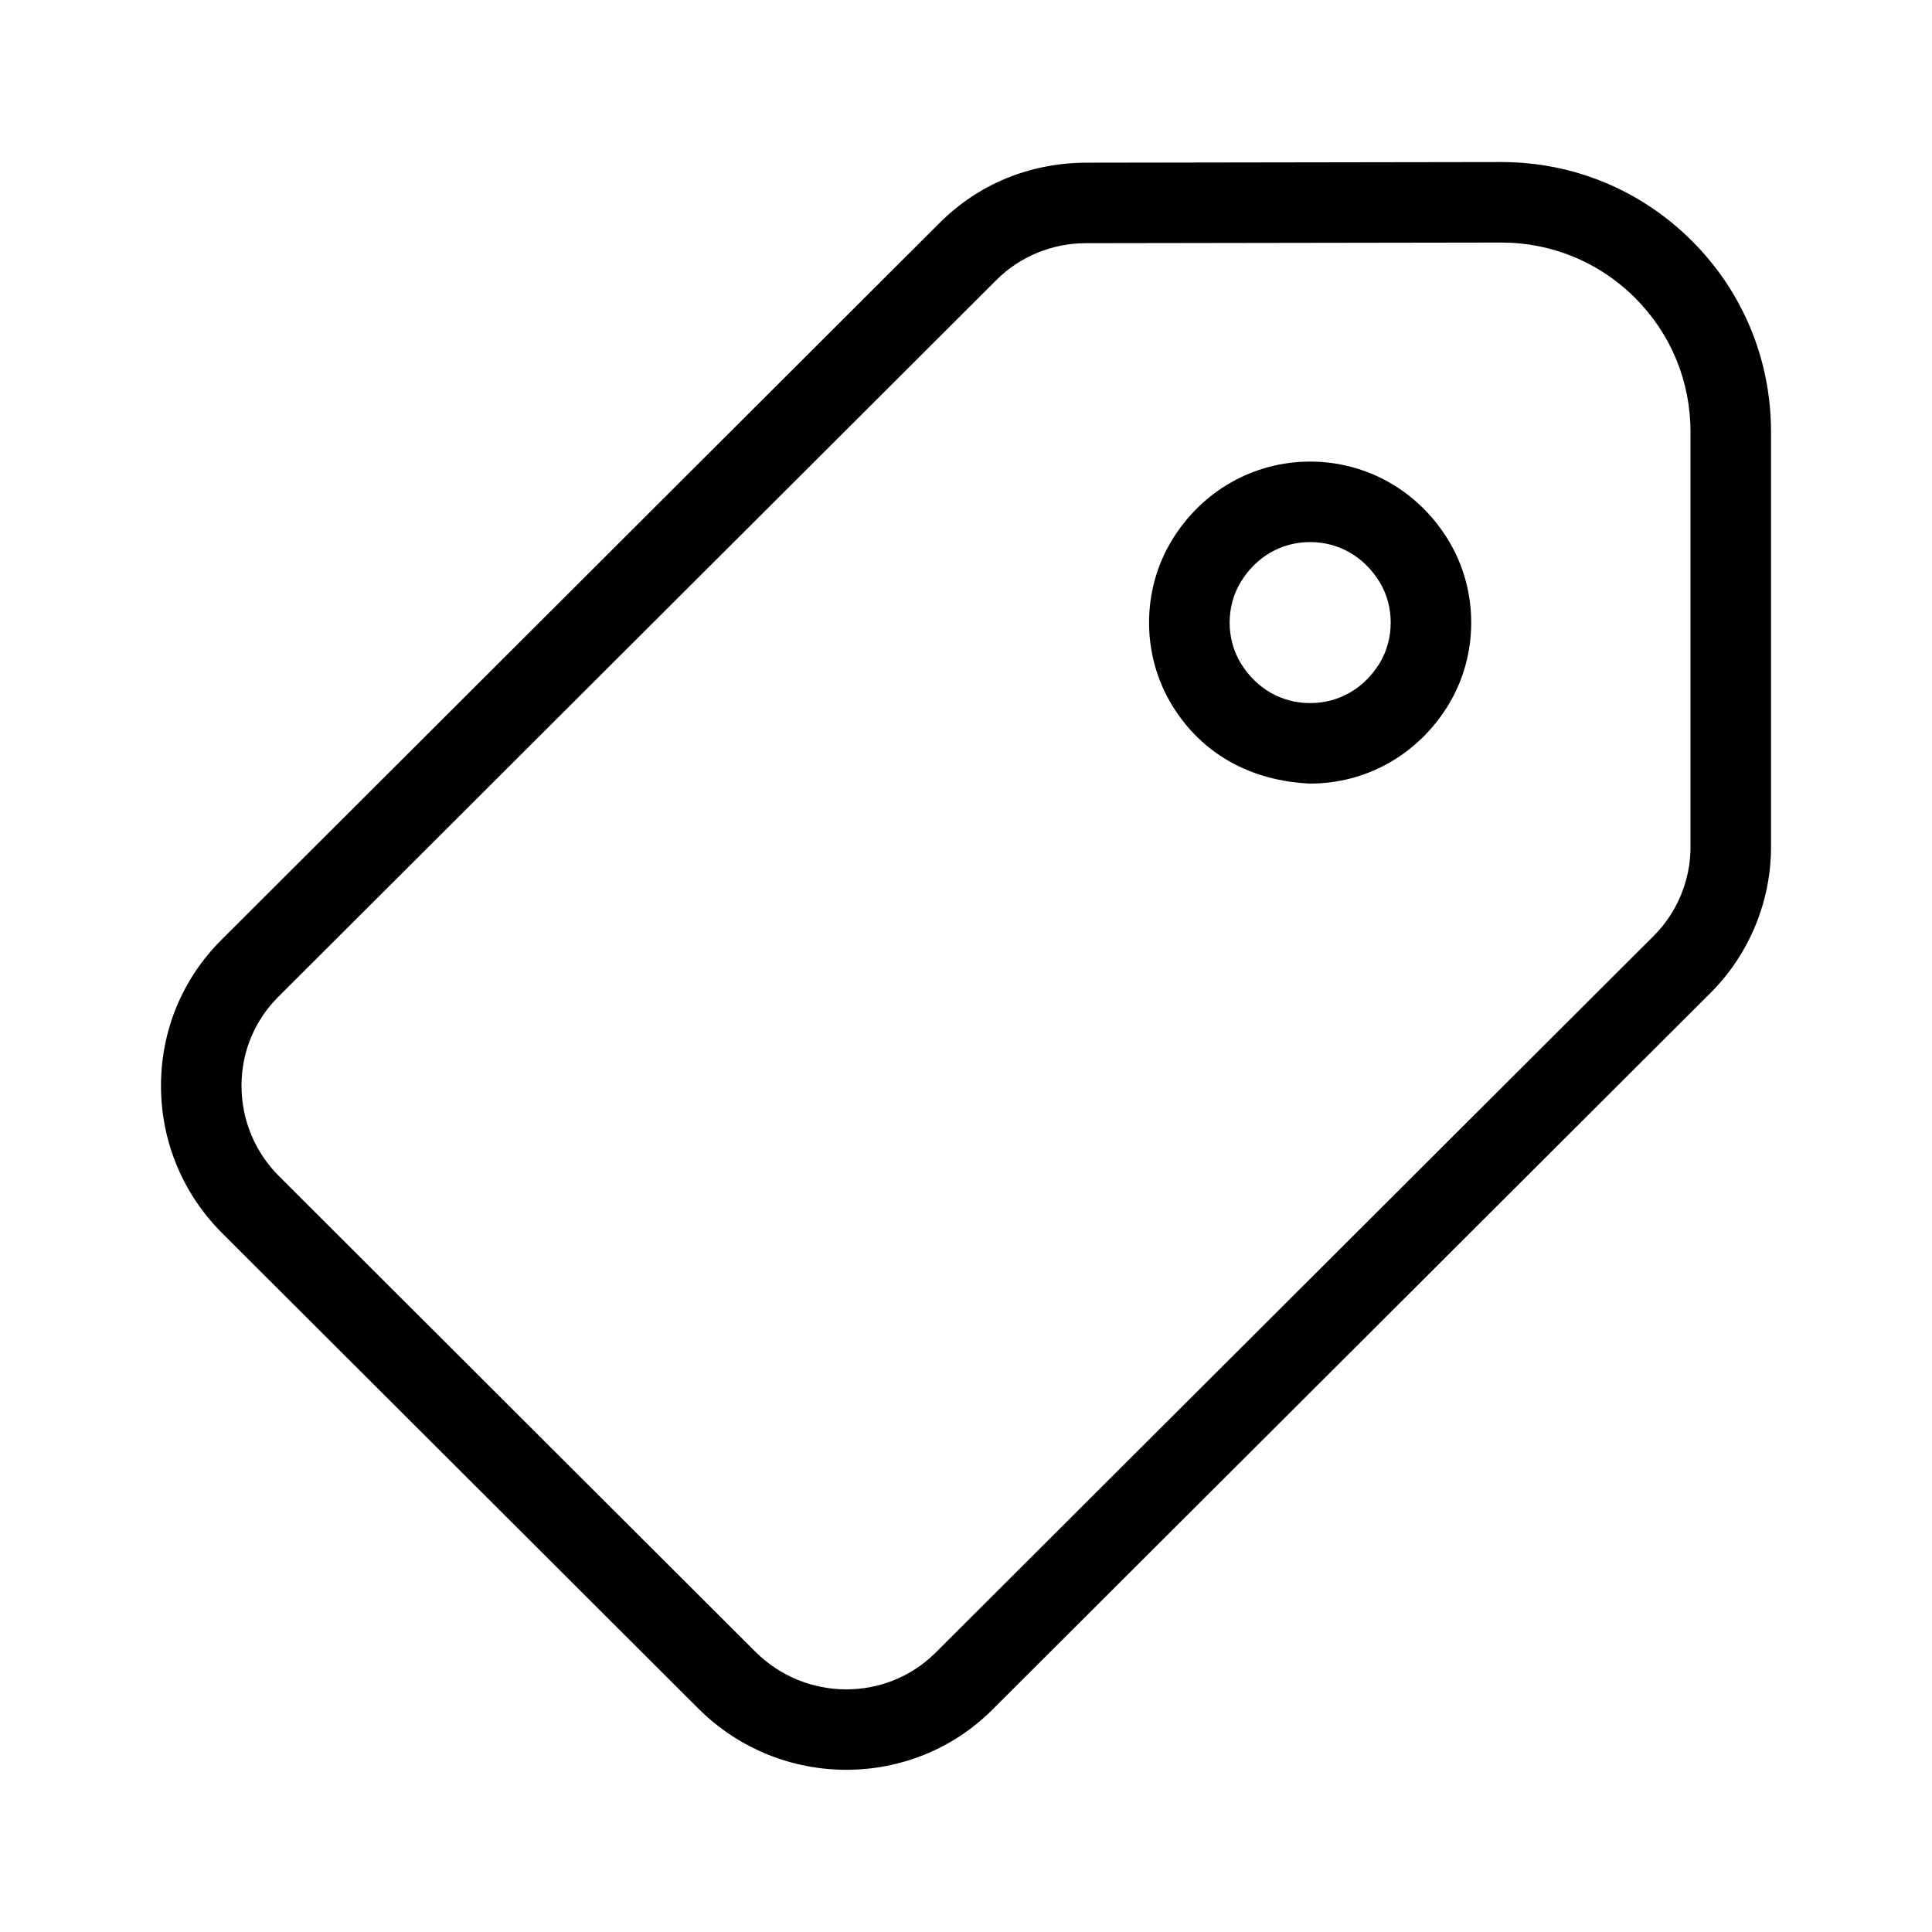
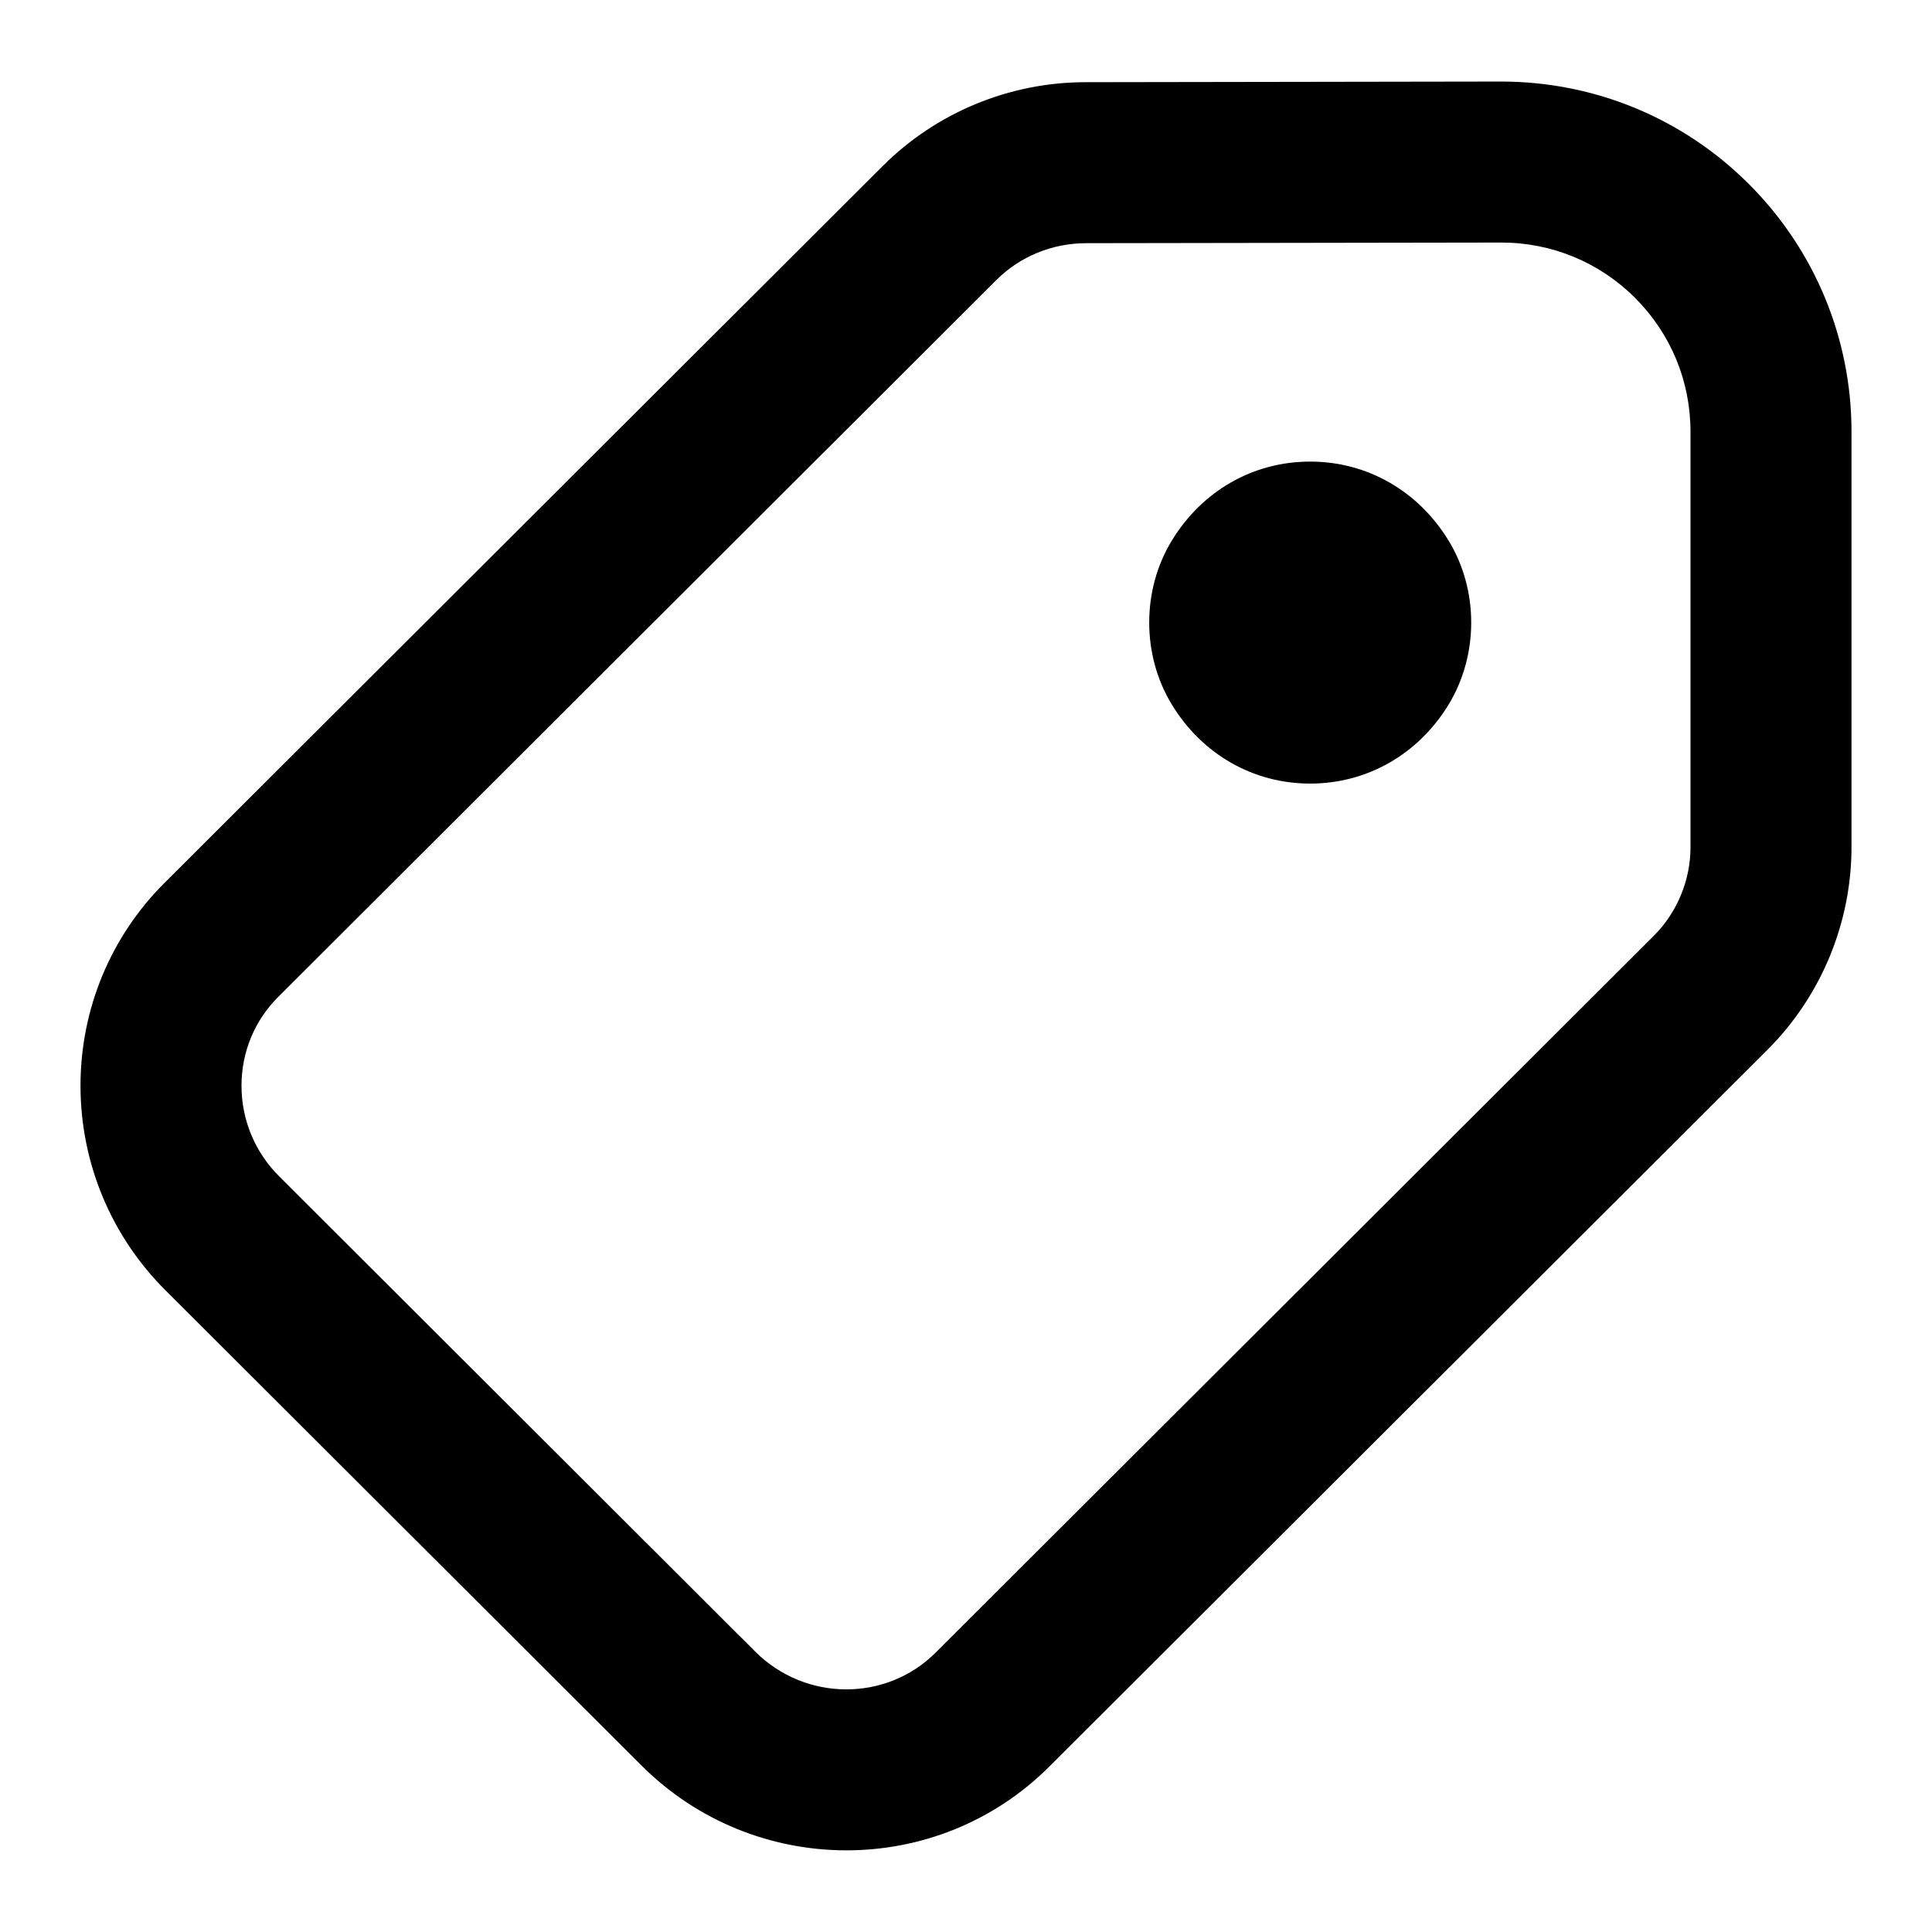
<svg xmlns="http://www.w3.org/2000/svg" width="24px" height="24px" viewBox="0 0 24 24" version="1.1">
  <defs />
  <g id="Page-1" stroke="none" stroke-width="1" fill="none" fill-rule="evenodd">
-     <g id="24x24_ticket" fill="#000000">
-       <path d="M16.275,6.734 C15.919,6.734 15.605,6.915 15.413,7.23 C15.229,7.531 15.229,7.937 15.413,8.238 C15.605,8.553 15.919,8.734 16.275,8.734 L16.275,8.734 C16.631,8.734 16.945,8.553 17.138,8.239 C17.322,7.937 17.322,7.531 17.138,7.23 C16.945,6.915 16.631,6.734 16.275,6.734 L16.275,6.734 Z M16.275,9.734 C15.541,9.701 14.931,9.37 14.559,8.759 C14.179,8.136 14.179,7.332 14.559,6.709 C14.931,6.099 15.572,5.734 16.275,5.734 C16.978,5.734 17.619,6.098 17.991,6.709 C18.371,7.332 18.371,8.137 17.991,8.759 C17.619,9.37 16.977,9.734 16.275,9.734 L16.275,9.734 Z M13.485,3.021 C13.071,3.021 12.669,3.187 12.379,3.477 L3.457,12.383 C3.162,12.677 3,13.069 3,13.487 C3,13.912 3.167,14.313 3.469,14.614 L9.383,20.518 C10.004,21.137 11.008,21.143 11.622,20.53 L20.544,11.625 C20.836,11.333 21.002,10.93 21,10.518 L21,5.363 C21,4.734 20.755,4.144 20.311,3.7 C19.867,3.257 19.277,3.013 18.65,3.013 L18.647,3.013 L13.492,3.021 L13.485,3.021 Z M10.514,21.985 C9.85,21.985 9.184,21.732 8.677,21.226 L2.763,15.322 C2.271,14.832 2,14.18 2,13.487 C2,12.802 2.266,12.158 2.751,11.675 L11.672,2.769 C12.151,2.291 12.785,2.024 13.494,2.021 L18.646,2.013 L18.651,2.013 C19.545,2.013 20.385,2.361 21.017,2.992 C21.651,3.625 22,4.467 22,5.363 L22,10.515 C22.003,11.191 21.73,11.854 21.25,12.333 L12.328,21.238 C11.829,21.736 11.172,21.985 10.514,21.985 L10.514,21.985 Z" id="Fill-2" />
+     <g id="24x24_ticket_outline" fill-rule="nonzero" fill="#000000">
+       <path d="M12.379,3.477 L3.457,12.383 C3.162,12.677 3,13.069 3,13.487 C3,13.912 3.167,14.313 3.469,14.614 L9.383,20.518 C10.004,21.137 11.008,21.143 11.622,20.53 L20.544,11.625 C20.836,11.333 21.002,10.93 21,10.518 L21,5.363 C21,4.734 20.755,4.144 20.311,3.7 C19.867,3.257 19.277,3.013 18.65,3.013 L13.492,3.021 C13.071,3.021 12.669,3.187 12.379,3.477 Z M13.485,1.021 L18.647,1.013 C19.807,1.013 20.905,1.467 21.725,2.286 C22.544,3.105 23,4.204 23,5.363 L23,10.508 C23.004,11.454 22.627,12.37 21.957,13.04 L13.035,21.945 C11.637,23.341 9.369,23.328 7.97,21.933 L2.057,16.03 C1.379,15.355 1,14.444 1,13.487 C1,12.538 1.373,11.636 2.044,10.967 L10.965,2.063 C11.631,1.397 12.542,1.021 13.485,1.021 Z M16.275,5.734 C15.566,5.734 14.933,6.098 14.557,6.715 C14.182,7.329 14.182,8.139 14.558,8.754 C14.933,9.369 15.566,9.734 16.275,9.734 C16.983,9.734 17.616,9.371 17.993,8.756 C18.37,8.138 18.37,7.329 17.994,6.714 C17.617,6.098 16.984,5.734 16.275,5.734 Z" id="Icon" />
    </g>
  </g>
</svg>
